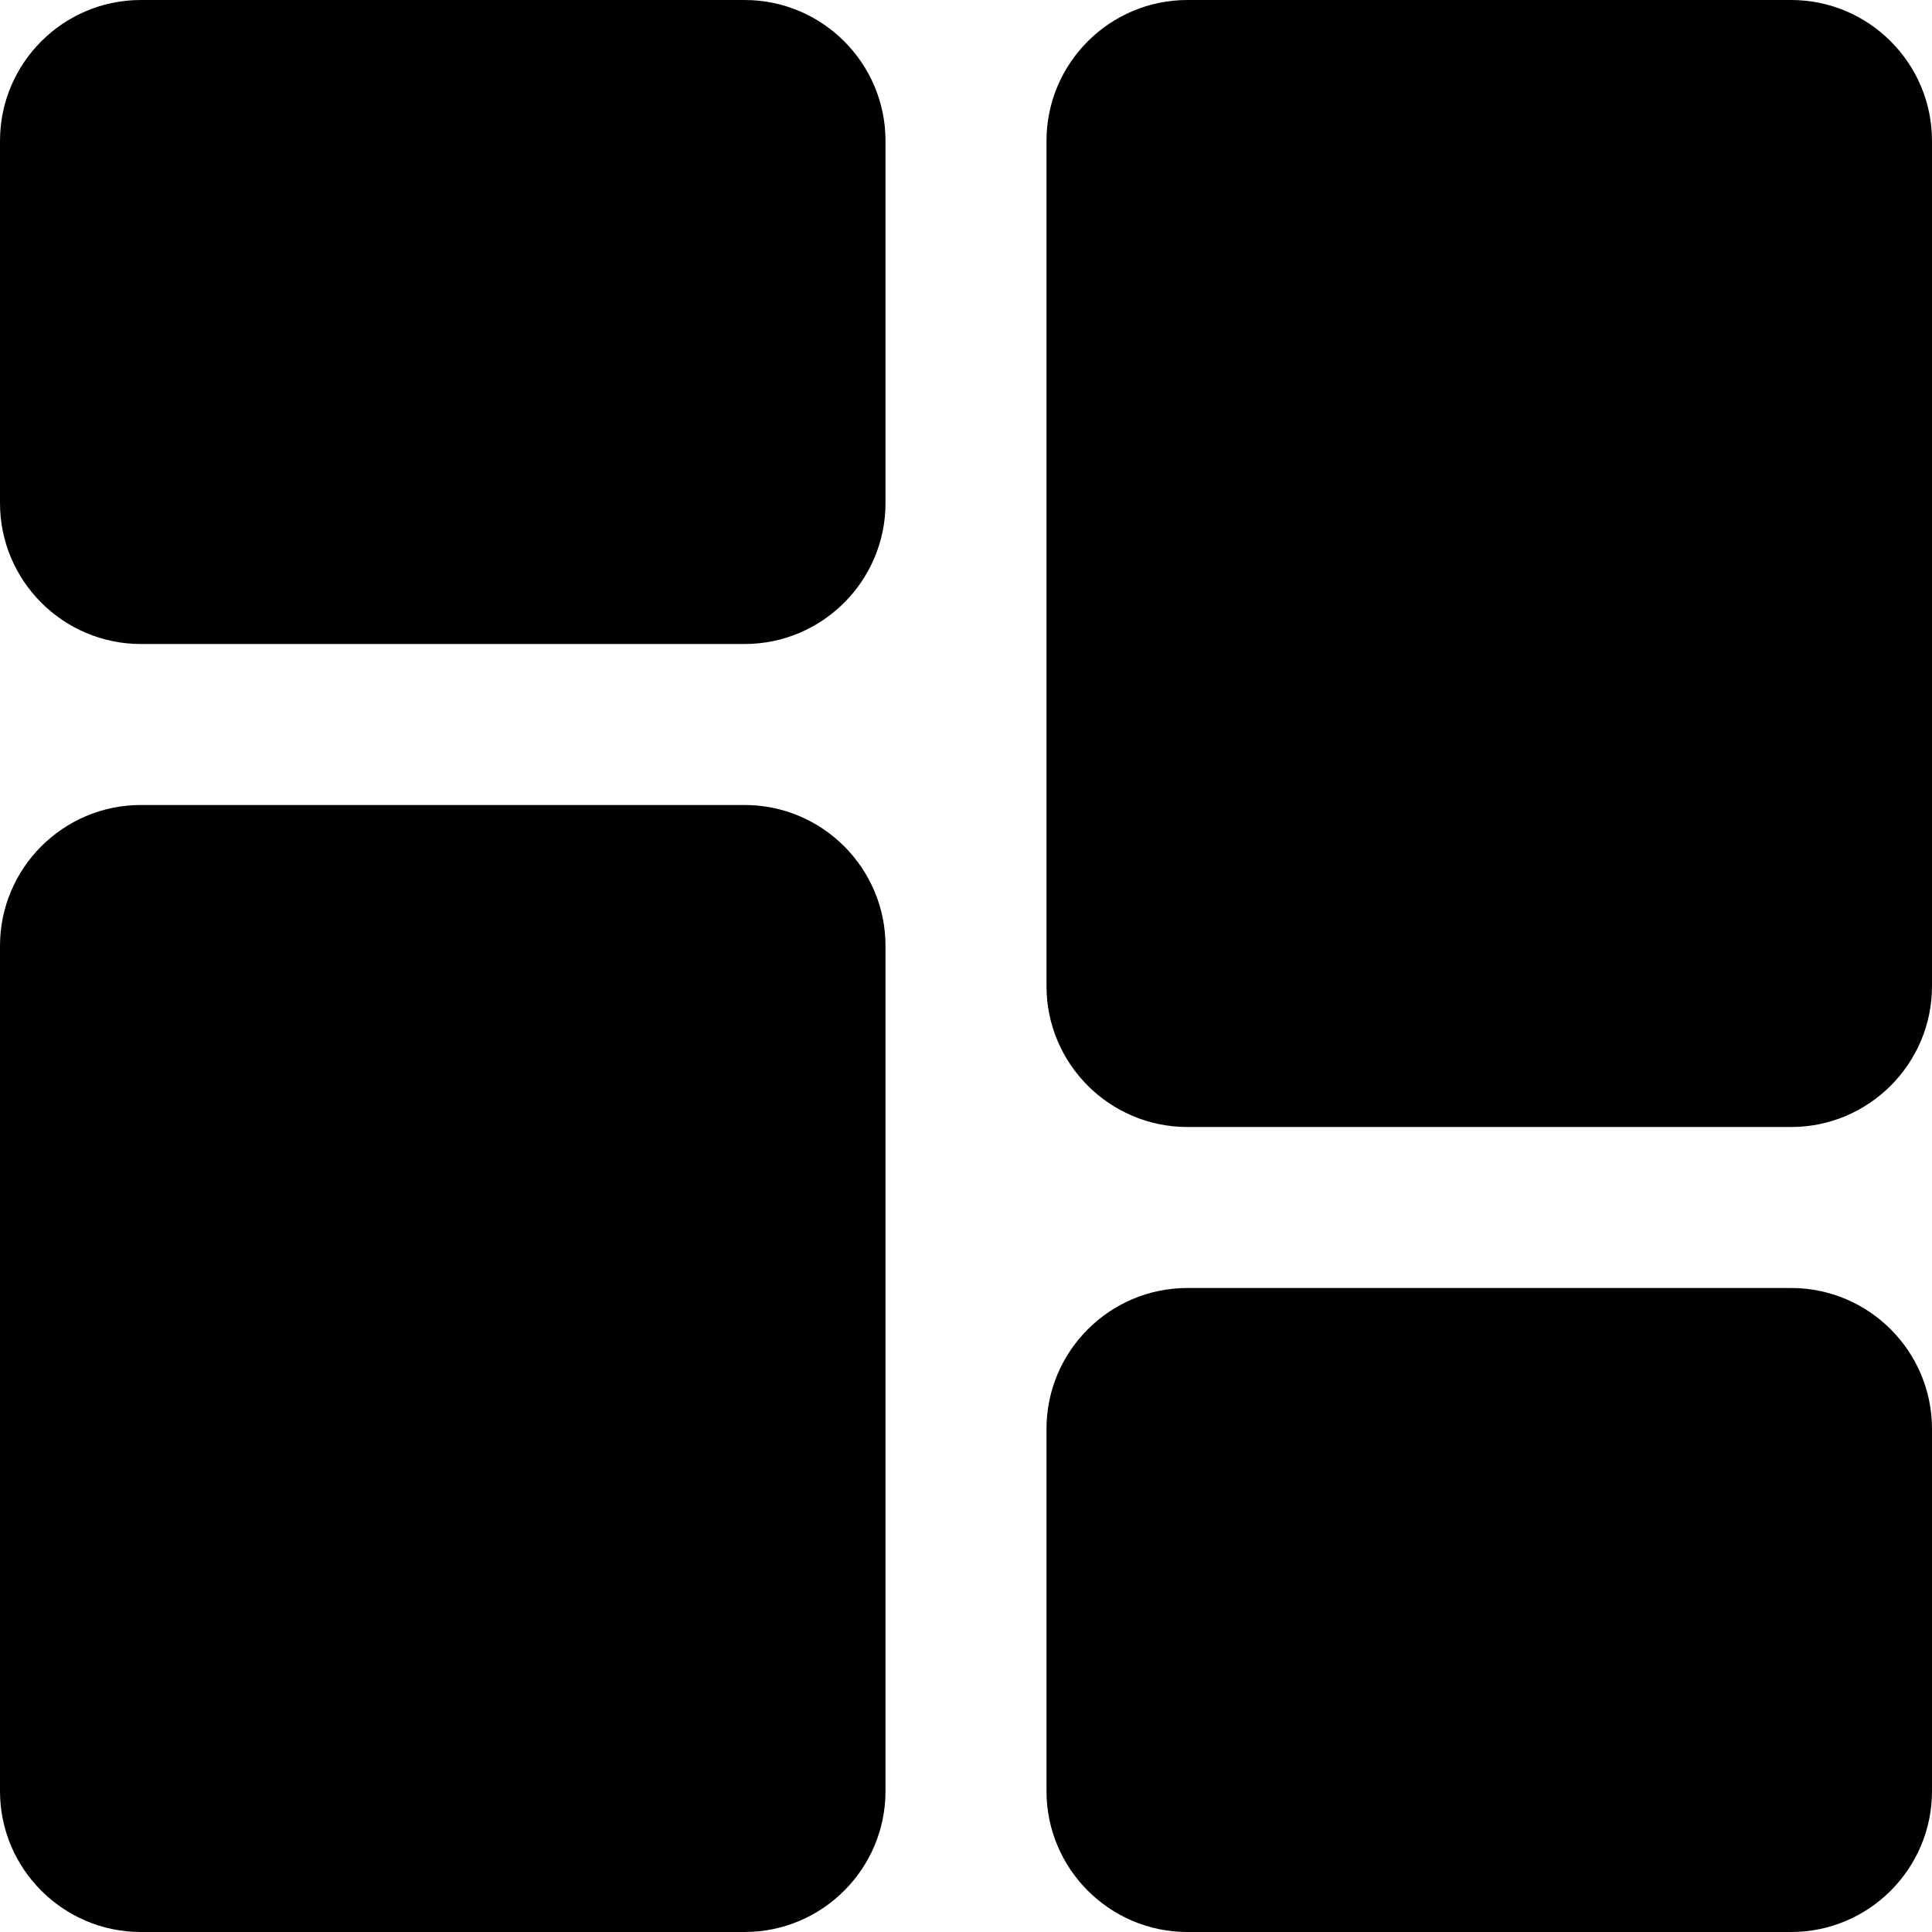
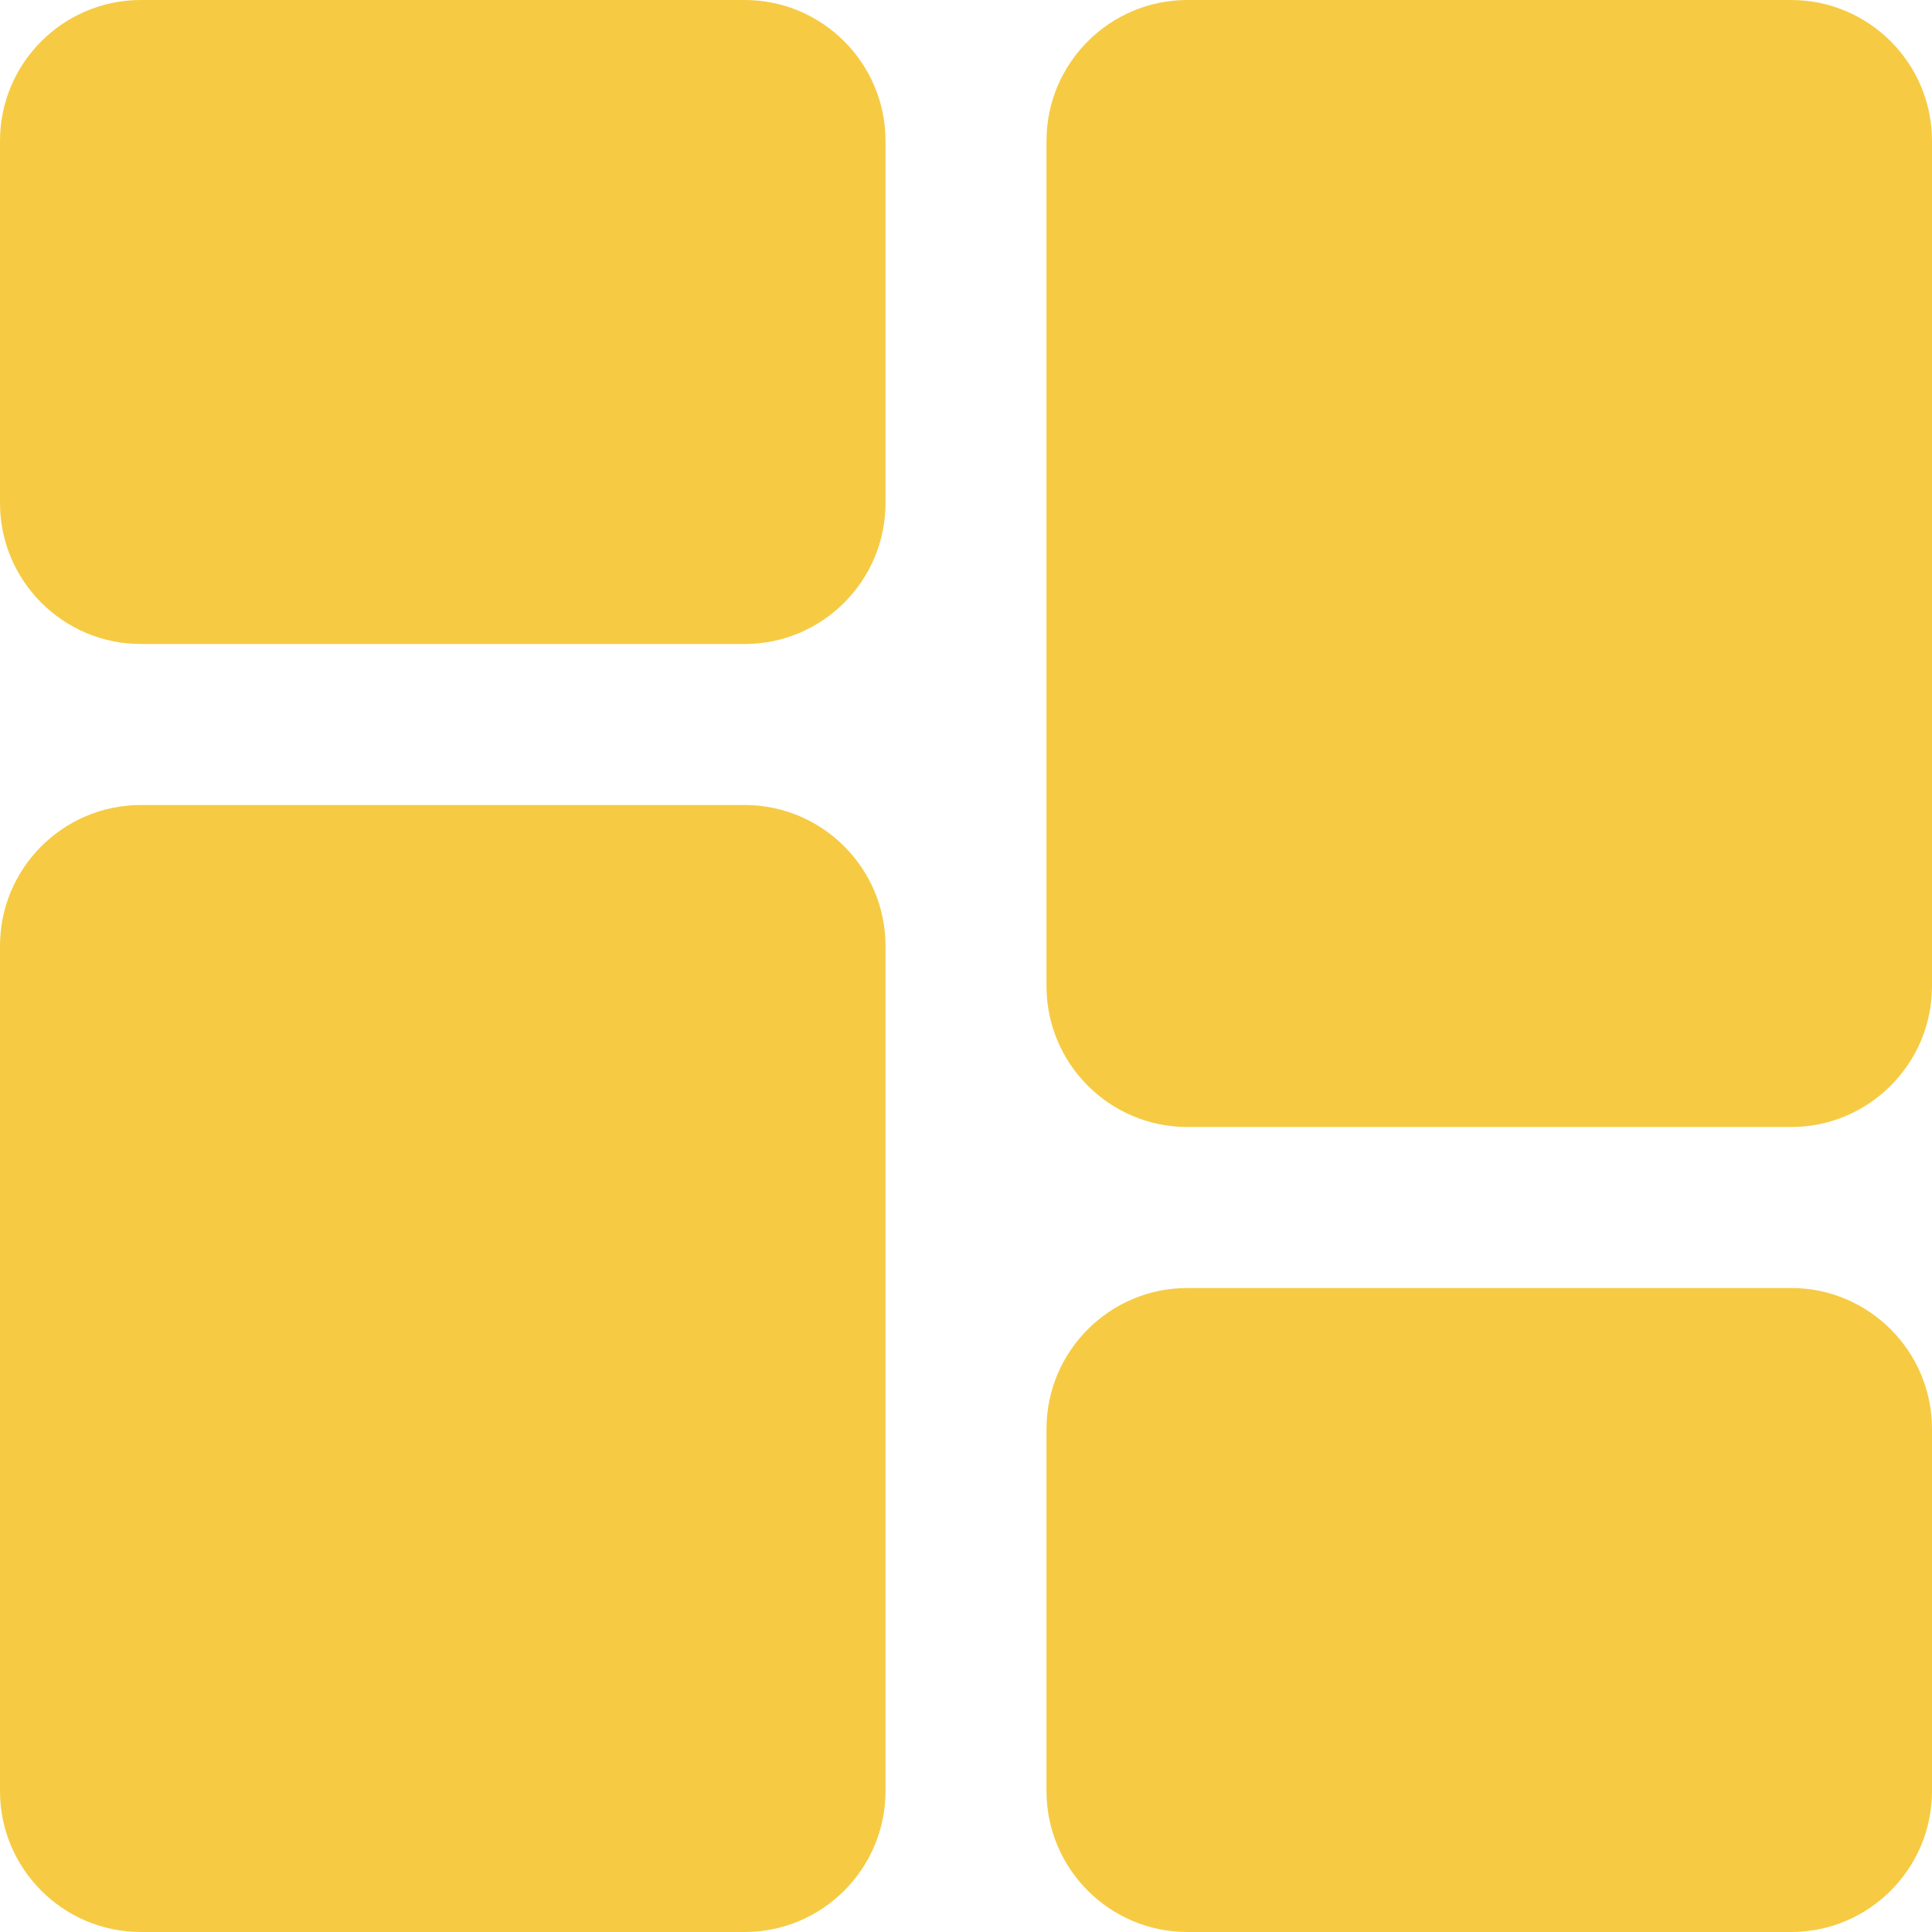
- <svg viewBox="0 0 512 512">
-   <path class="box-1" d="m197.332 0h-160c-20.586 0-37.332 16.746-37.332 37.332v96c0 20.59 16.746 37.336 37.332 37.336h160c20.59 0 37.336-16.746 37.336-37.336v-96c0-20.586-16.746-37.332-37.336-37.332zm0 0" />
-   <path class="box-2" d="m197.332 213.332h-160c-20.586 0-37.332 16.746-37.332 37.336v224c0 20.586 16.746 37.332 37.332 37.332h160c20.59 0 37.336-16.746 37.336-37.332v-224c0-20.59-16.746-37.336-37.336-37.336zm0 0" />
-   <path class="box-1" d="m474.668 341.332h-160c-20.59 0-37.336 16.746-37.336 37.336v96c0 20.586 16.746 37.332 37.336 37.332h160c20.586 0 37.332-16.746 37.332-37.332v-96c0-20.59-16.746-37.336-37.332-37.336zm0 0" />
-   <path class="box-2" d="m474.668 0h-160c-20.59 0-37.336 16.746-37.336 37.332v224c0 20.59 16.746 37.336 37.336 37.336h160c20.586 0 37.332-16.746 37.332-37.336v-224c0-20.586-16.746-37.332-37.332-37.332zm0 0" />
+ <svg xmlns="http://www.w3.org/2000/svg" width="512" height="512" viewBox="0 0 512 512" fill="none">
+   <path d="M197.332 0H37.332C16.746 0 0 16.746 0 37.332V133.332C0 153.922 16.746 170.668 37.332 170.668H197.332C217.922 170.668 234.668 153.922 234.668 133.332V37.332C234.668 16.746 217.922 0 197.332 0Z" fill="#F6CB43" />
+   <path d="M197.332 213.332H37.332C16.746 213.332 0 230.078 0 250.668V474.668C0 495.254 16.746 512 37.332 512H197.332C217.922 512 234.668 495.254 234.668 474.668V250.668C234.668 230.078 217.922 213.332 197.332 213.332V213.332Z" fill="#F6CB43" />
+   <path d="M474.668 341.332H314.668C294.078 341.332 277.332 358.078 277.332 378.668V474.668C277.332 495.254 294.078 512 314.668 512H474.668C495.254 512 512 495.254 512 474.668V378.668C512 358.078 495.254 341.332 474.668 341.332V341.332Z" fill="#F6CB43" />
+   <path d="M474.668 0H314.668C294.078 0 277.332 16.746 277.332 37.332V261.332C277.332 281.922 294.078 298.668 314.668 298.668H474.668C495.254 298.668 512 281.922 512 261.332V37.332C512 16.746 495.254 0 474.668 0V0Z" fill="#F6CB43" />
</svg>
